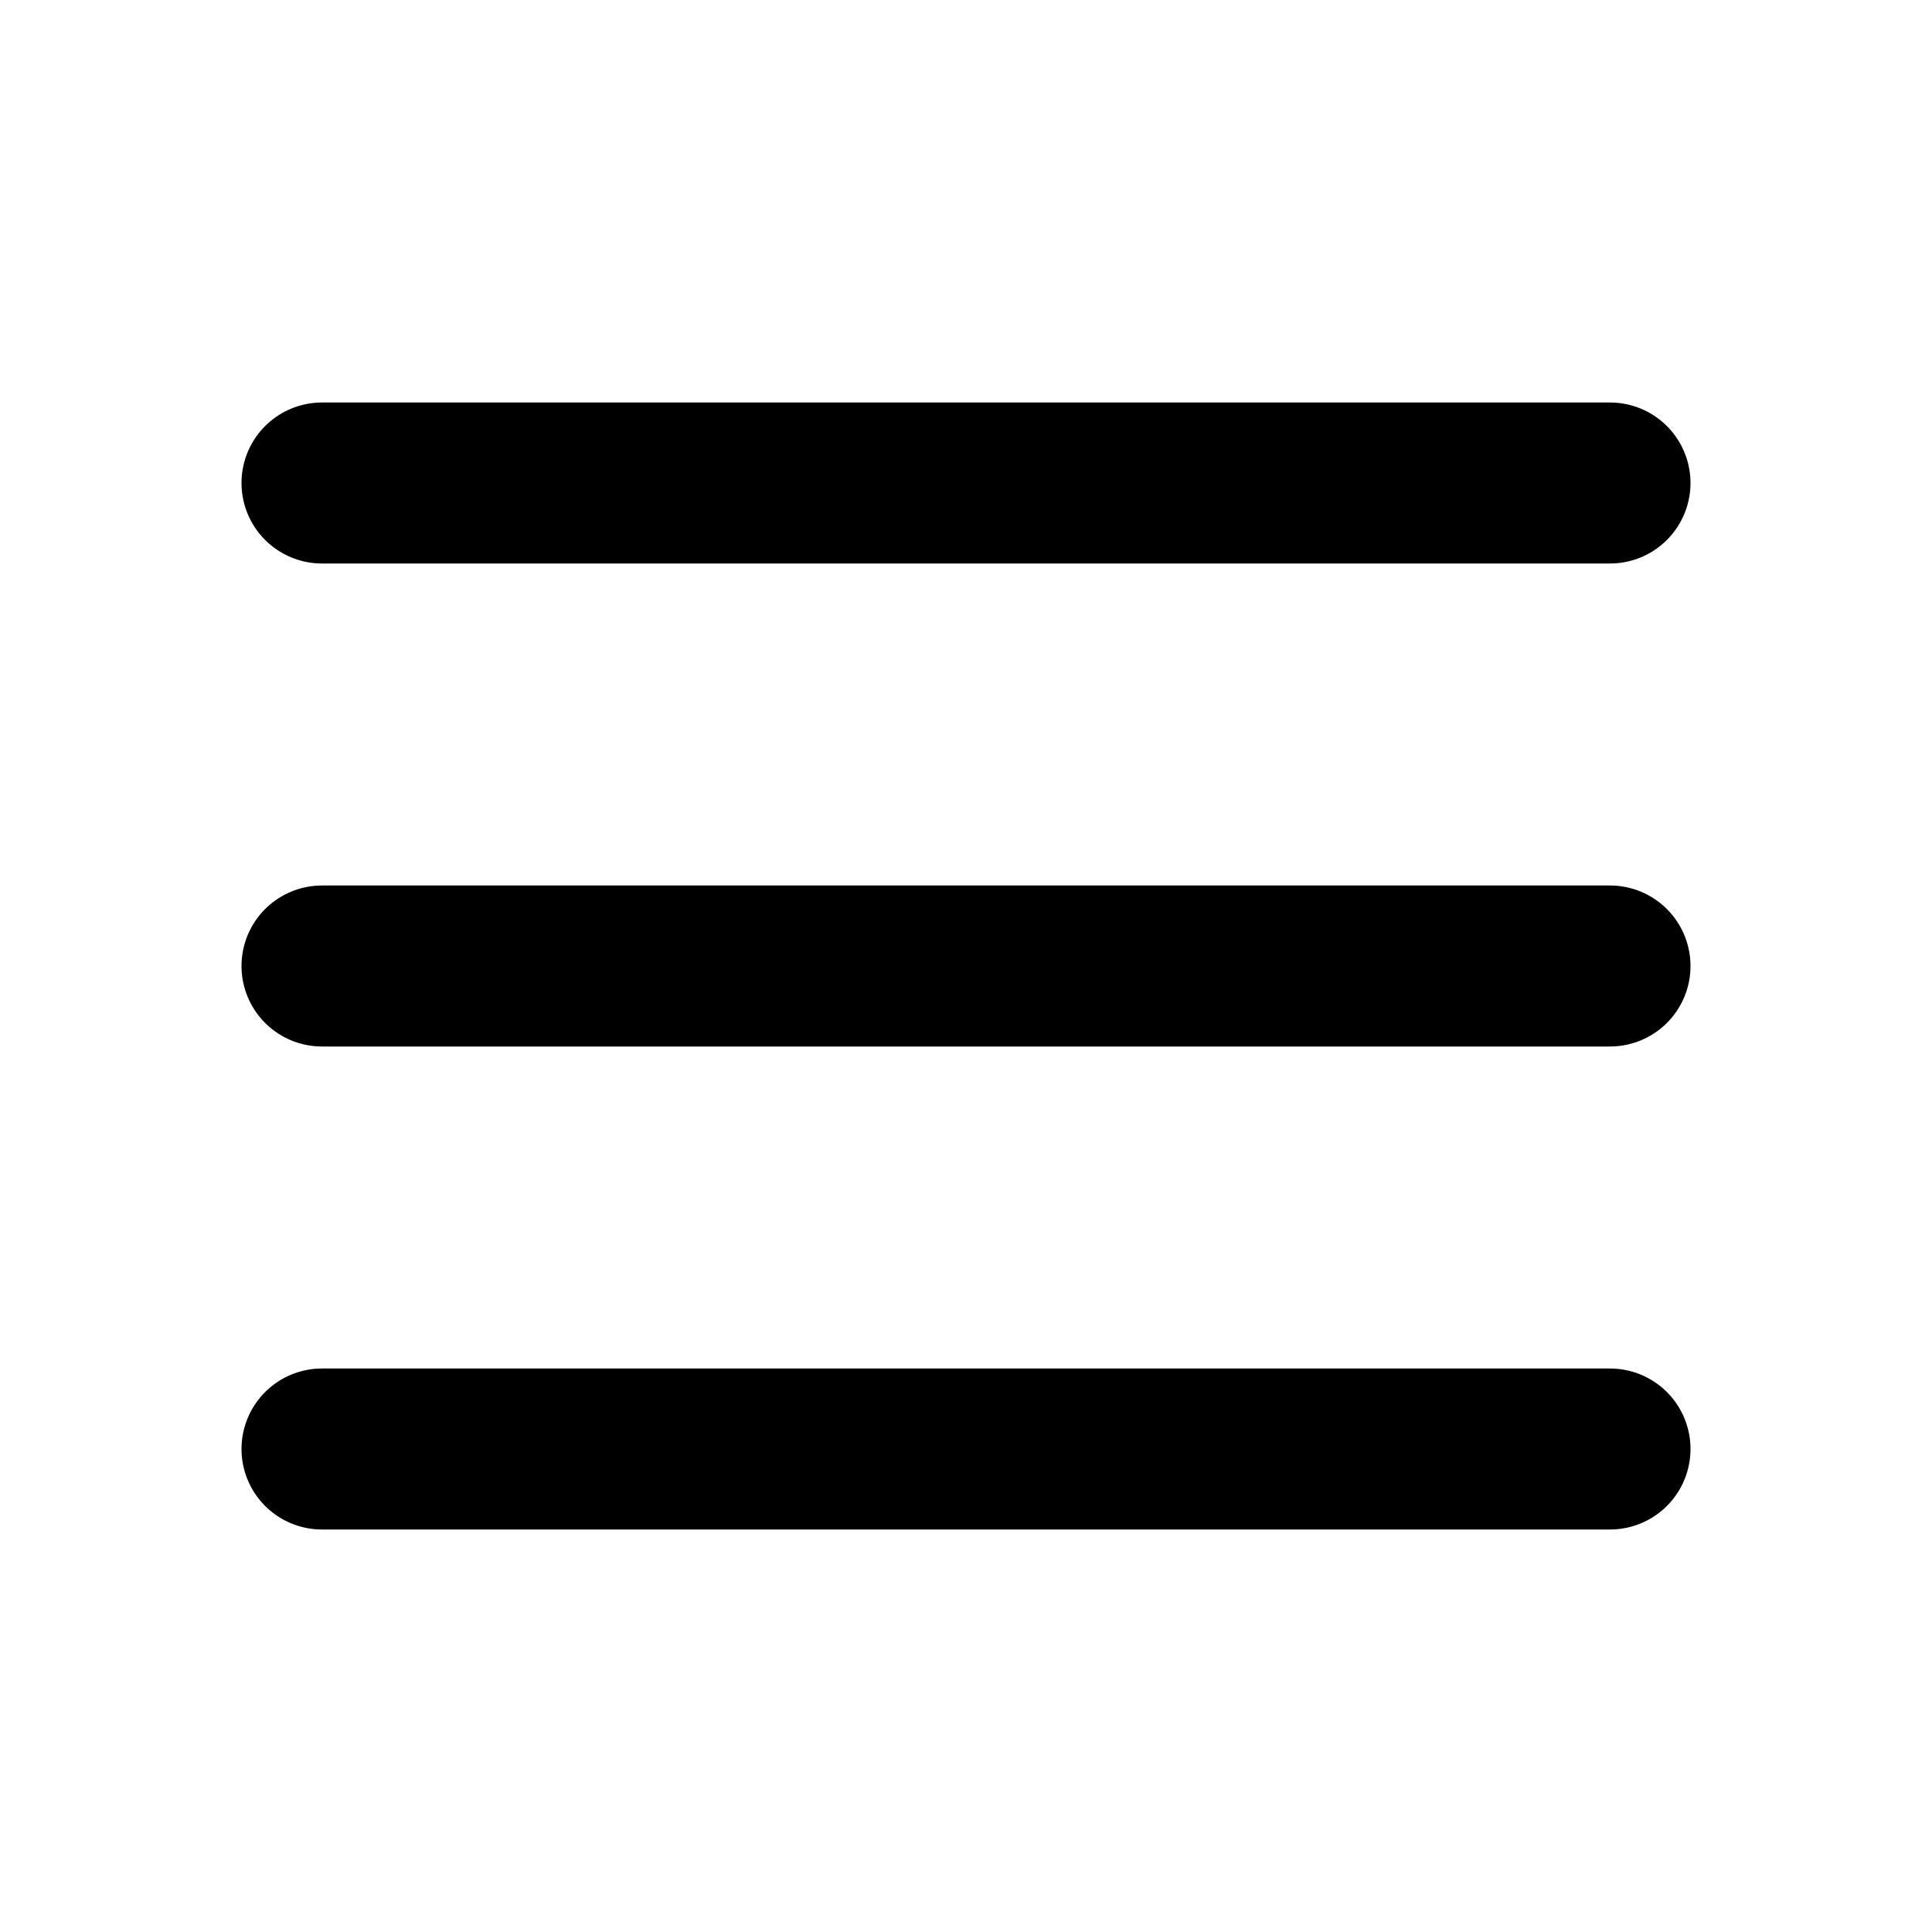
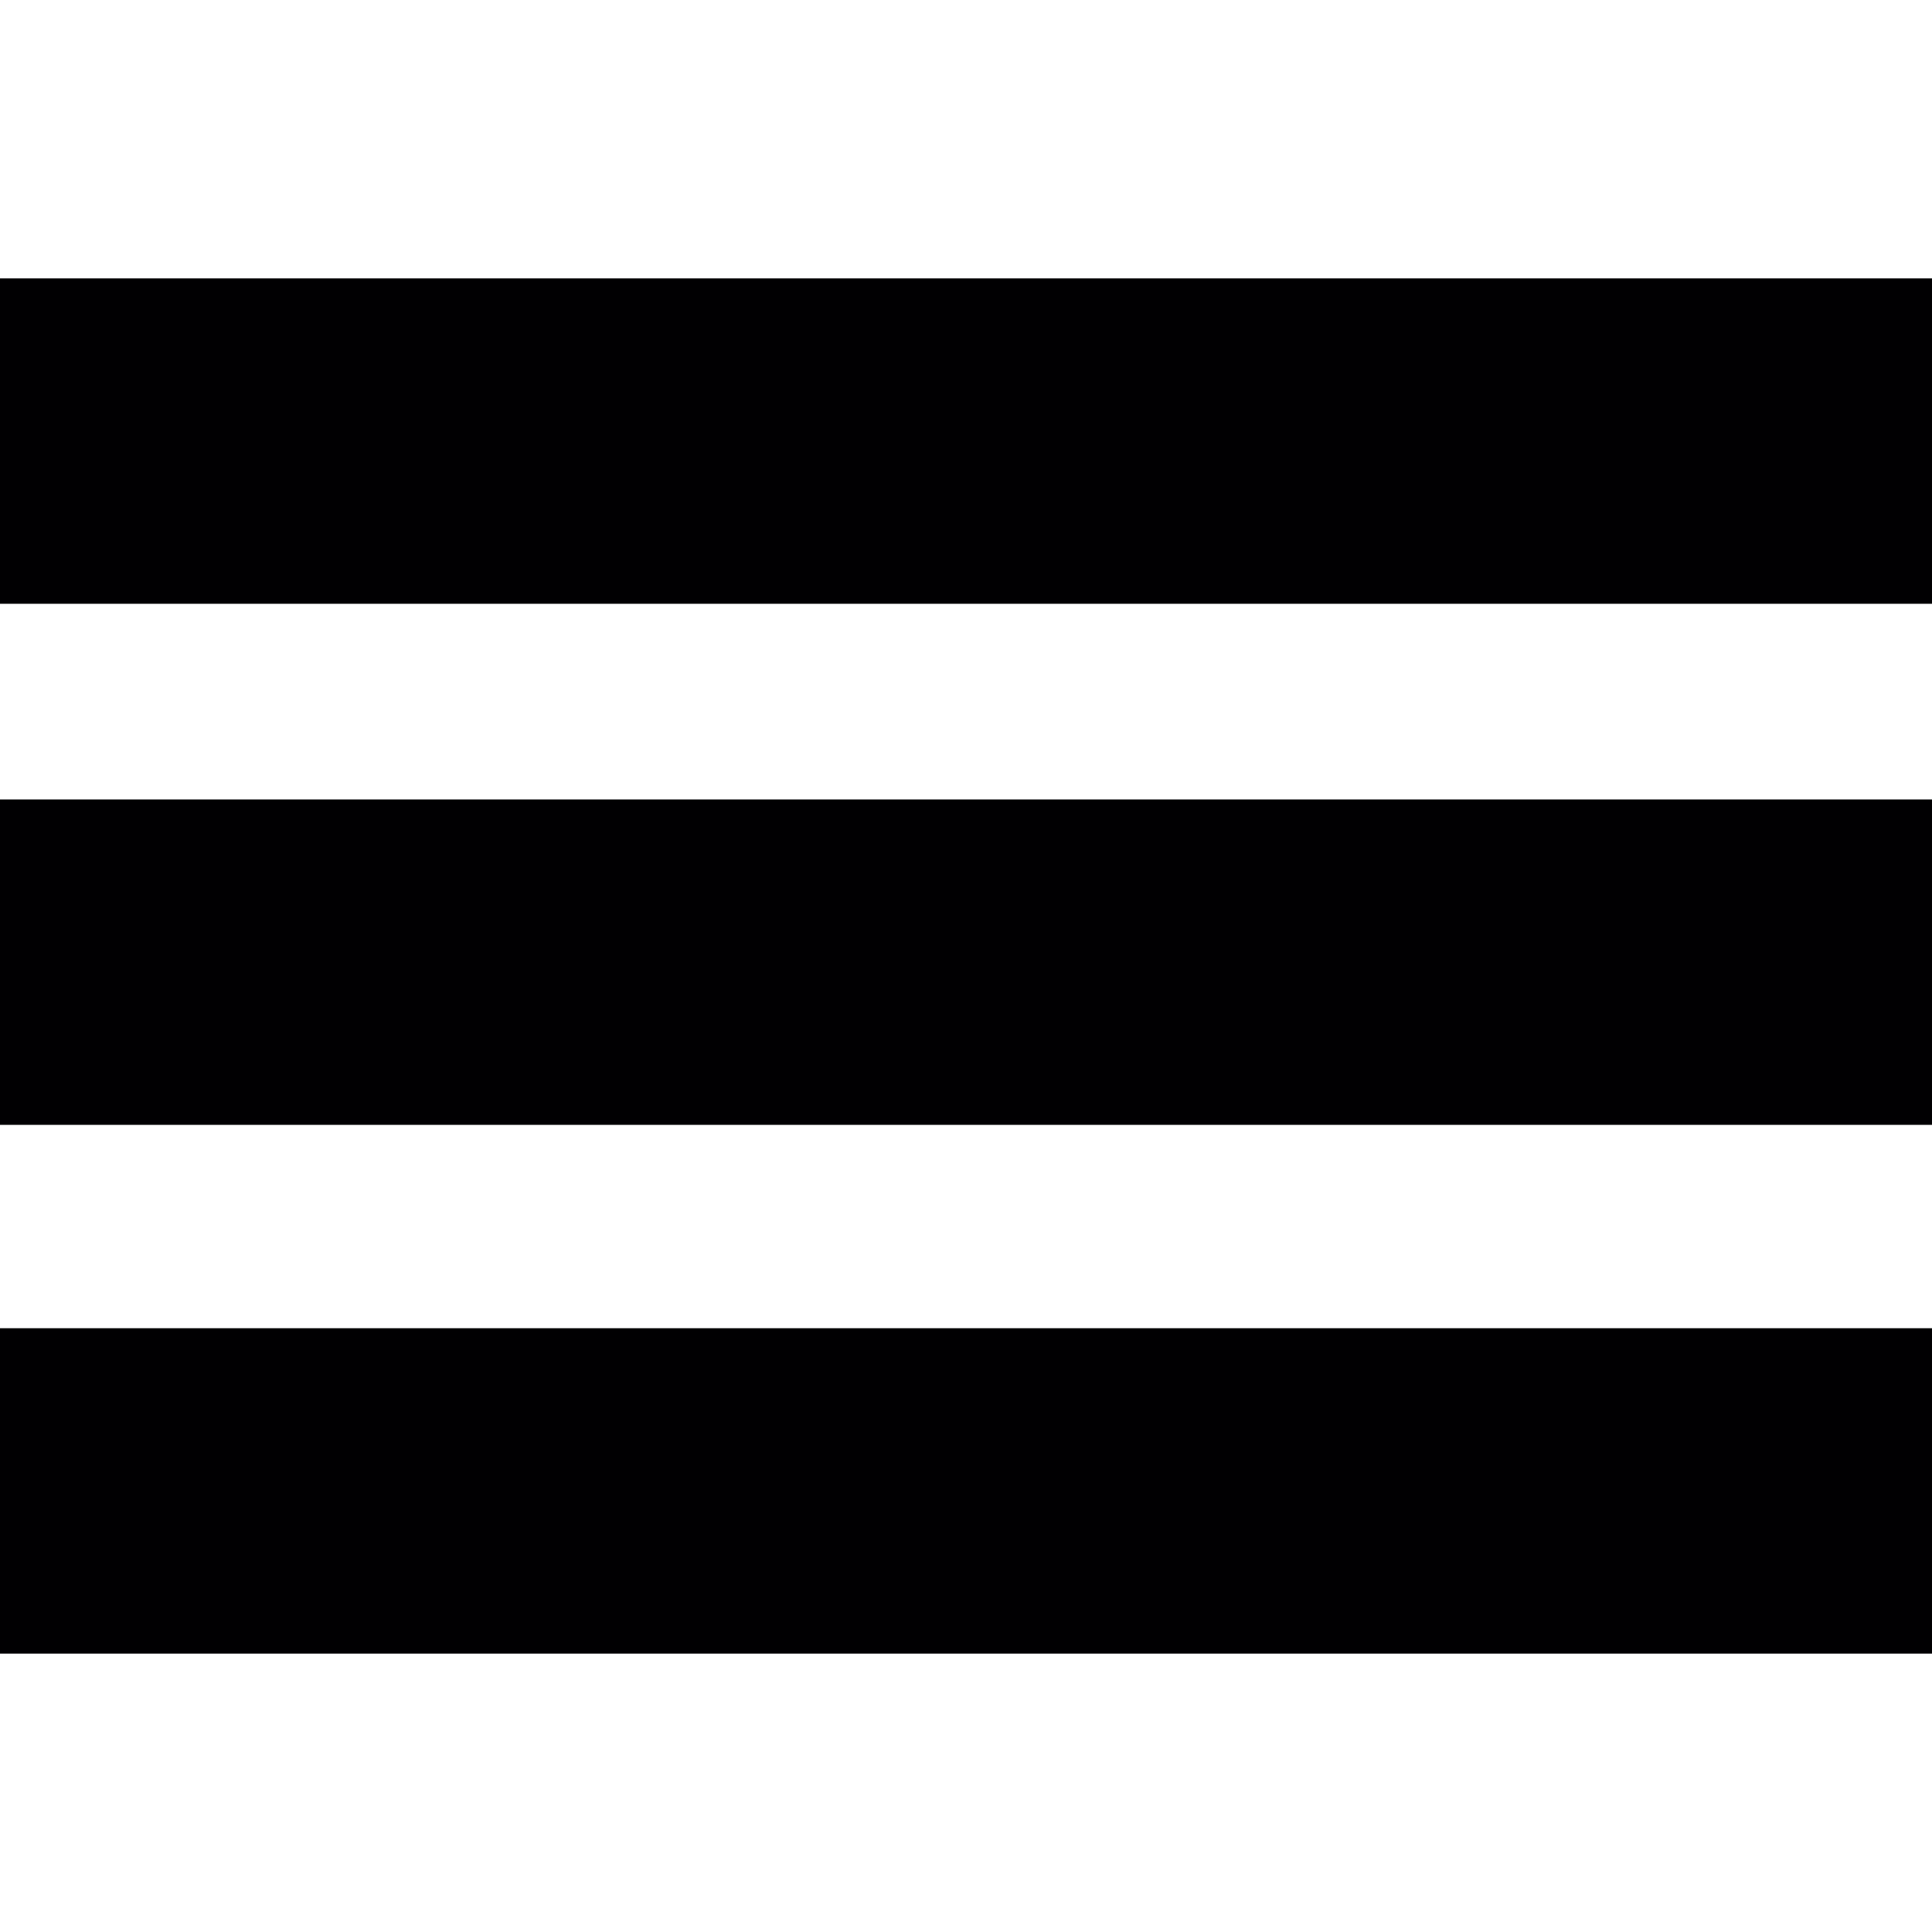
- <svg xmlns="http://www.w3.org/2000/svg" width="800px" height="800px" viewBox="0 0 24 24" fill="none">
-   <path d="M4 18L20 18" stroke="#000000" stroke-width="2" stroke-linecap="round" />
-   <path d="M4 12L20 12" stroke="#000000" stroke-width="2" stroke-linecap="round" />
-   <path d="M4 6L20 6" stroke="#000000" stroke-width="2" stroke-linecap="round" />
+ <svg xmlns="http://www.w3.org/2000/svg" version="1.1" id="Capa_1" viewBox="0 0 283.426 283.426" xml:space="preserve">
+   <g>
+     <rect x="0" y="40.84" style="fill:#010002;" width="283.426" height="47.735" />
+     <rect x="0" y="117.282" style="fill:#010002;" width="283.426" height="47.735" />
+     <rect x="0" y="194.851" style="fill:#010002;" width="283.426" height="47.735" />
+   </g>
</svg>
